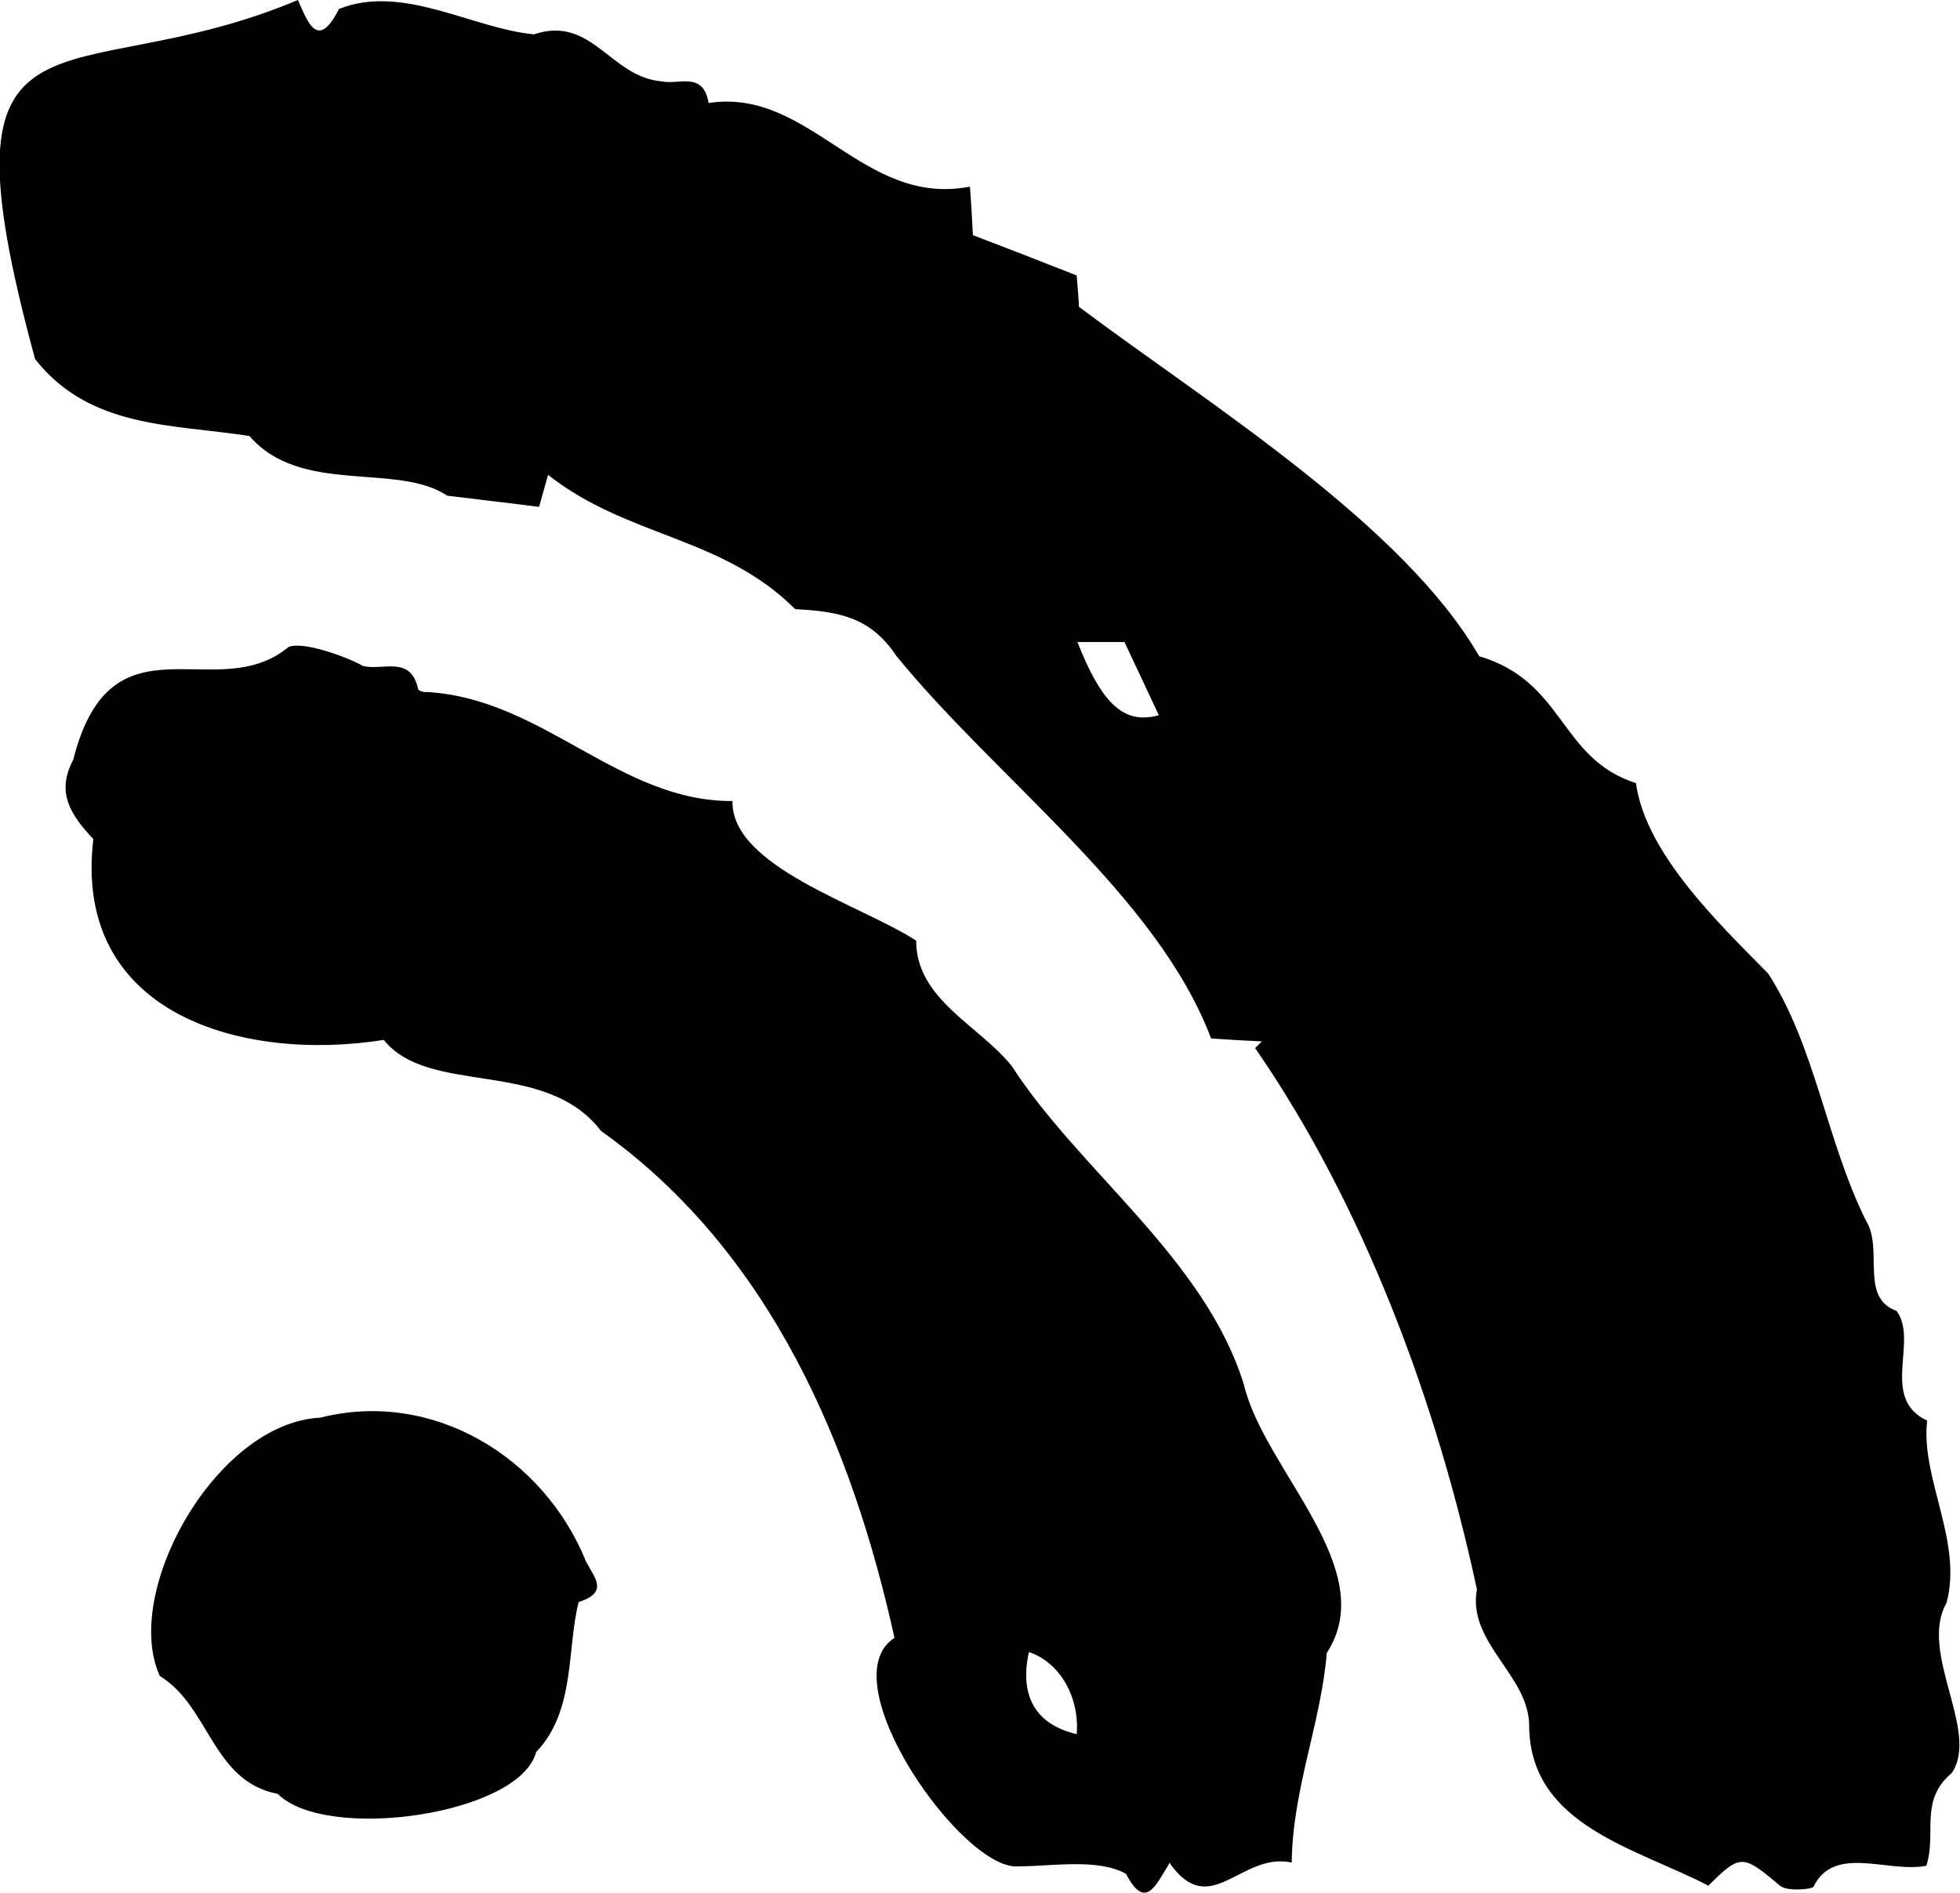
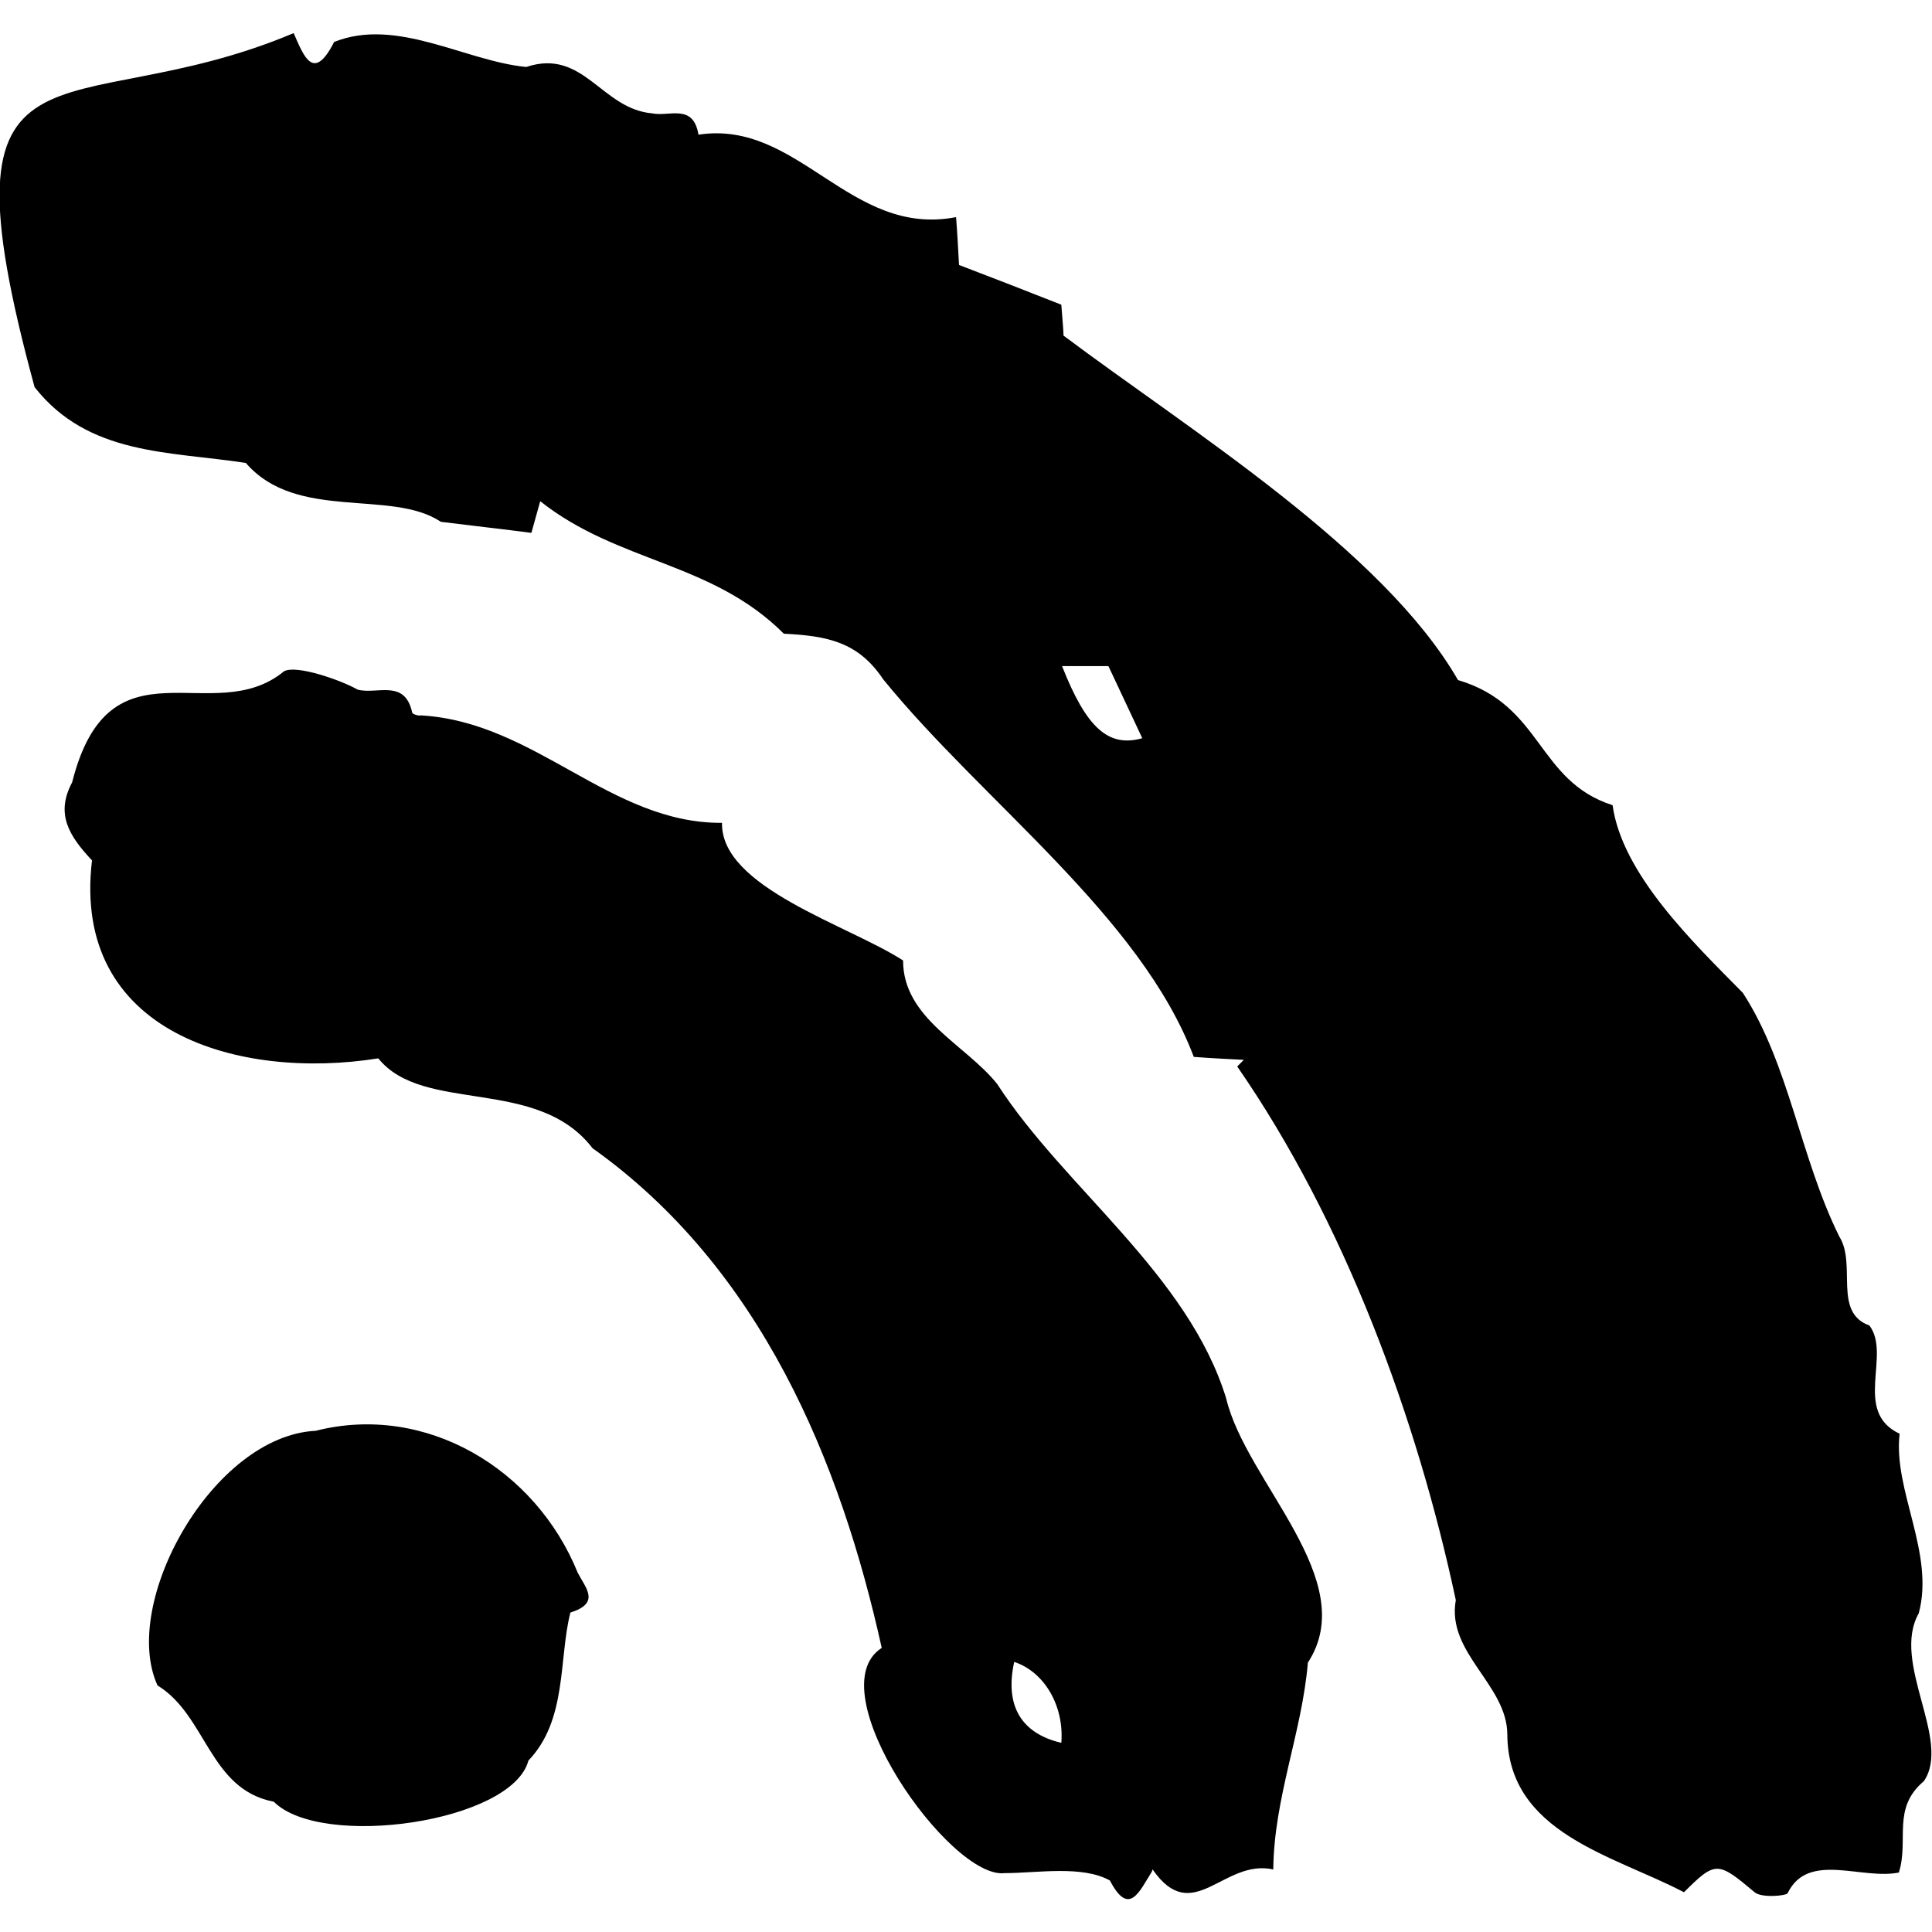
- <svg xmlns="http://www.w3.org/2000/svg" id="Layer_2" data-name="Layer 2" viewBox="0 0 26.25 25.35">
-   <g id="Layer_1-2" data-name="Layer 1">
-     <path id="rss" d="m25.81,24.99c-.51.11-1.24-.29-1.52.28-.01.04-.36.07-.45-.01-.5-.42-.53-.43-.96,0-.95-.5-2.39-.8-2.4-2.14,0-.68-.83-1.11-.7-1.83-.53-2.48-1.51-5.14-2.97-7.25.03-.03.06-.06.09-.09-.2-.01-.41-.02-.68-.04-.72-1.91-2.87-3.47-4.22-5.13-.34-.51-.76-.59-1.35-.62-.98-.98-2.25-.96-3.31-1.8-.04.15-.08.28-.12.43-.38-.05-.75-.09-1.23-.15-.67-.45-1.96,0-2.65-.8-1.04-.16-2.14-.1-2.87-1.03C-.92-.29.88,1.31,3.99,0c.14.32.27.67.55.12.85-.34,1.78.26,2.61.34.78-.26,1.02.57,1.71.63.23.05.56-.14.63.29,1.36-.21,2.06,1.4,3.5,1.12.02.25.03.47.04.65.47.18.91.35,1.39.54.01.14.03.35.03.42,1.72,1.29,4.34,2.91,5.36,4.68,1.15.34,1.07,1.37,2.1,1.7.13.94,1.1,1.87,1.77,2.55.63.97.78,2.24,1.31,3.31.24.38-.09,1.03.41,1.21.3.4-.23,1.17.41,1.47-.09.77.48,1.62.26,2.44-.38.67.45,1.72.07,2.28-.44.37-.2.8-.34,1.24ZM14.43,8.6c.33.84.63,1.11,1.09.98-.15-.32-.3-.64-.46-.98h-.63Zm1.22,16.38c-.17.27-.31.62-.57.12-.38-.21-.99-.1-1.43-.1-.74.09-2.56-2.49-1.67-3.06-.56-2.53-1.64-5.16-3.93-6.79-.75-.98-2.3-.46-2.91-1.22-1.89.3-4.17-.34-3.89-2.69-.31-.33-.5-.63-.27-1.06.51-2.02,1.91-.71,2.88-1.51.17-.09.77.12,1,.25.26.07.64-.15.74.31,0,.02.08.05.12.04,1.56.09,2.57,1.47,4.09,1.46-.02.88,1.72,1.39,2.46,1.87,0,.79.85,1.14,1.28,1.68.91,1.41,2.59,2.58,3.11,4.27.27,1.14,1.84,2.47,1.11,3.59-.08.95-.46,1.83-.47,2.81-.68-.15-1.09.79-1.64,0Zm-1.87-2.85c-.13.59.09.97.64,1.1.04-.49-.22-.96-.64-1.1Zm-6.6,1.34c.53-.55.41-1.39.57-2.01.41-.13.21-.33.1-.54-.57-1.41-2.06-2.31-3.56-1.93-1.4.07-2.66,2.34-2.15,3.46.67.41.7,1.41,1.58,1.58.65.65,3.24.28,3.46-.56Z" />
-   </g>
+ <svg width="0.8em" height="0.8em" viewBox="0 0 26.25 25.35" aria-hidden="true">
+   <path id="rss" d="m25.81,24.99c-.51.11-1.24-.29-1.52.28-.01.04-.36.07-.45-.01-.5-.42-.53-.43-.96,0-.95-.5-2.39-.8-2.4-2.14,0-.68-.83-1.11-.7-1.83-.53-2.48-1.51-5.14-2.97-7.25.03-.03.06-.06.09-.09-.2-.01-.41-.02-.68-.04-.72-1.91-2.87-3.47-4.22-5.13-.34-.51-.76-.59-1.35-.62-.98-.98-2.25-.96-3.31-1.8-.04.15-.08.28-.12.43-.38-.05-.75-.09-1.23-.15-.67-.45-1.96,0-2.65-.8-1.04-.16-2.14-.1-2.87-1.03C-.92-.29.88,1.31,3.99,0c.14.32.27.67.55.12.85-.34,1.78.26,2.61.34.78-.26,1.02.57,1.71.63.23.05.56-.14.63.29,1.36-.21,2.06,1.4,3.5,1.12.02.25.03.47.04.65.47.18.91.35,1.39.54.01.14.03.35.03.42,1.72,1.29,4.34,2.91,5.36,4.68,1.15.34,1.07,1.37,2.1,1.7.13.94,1.1,1.87,1.77,2.55.63.97.78,2.24,1.31,3.31.24.38-.09,1.03.41,1.21.3.4-.23,1.17.41,1.47-.09.77.48,1.62.26,2.44-.38.67.45,1.72.07,2.28-.44.37-.2.8-.34,1.24ZM14.43,8.6c.33.84.63,1.11,1.09.98-.15-.32-.3-.64-.46-.98h-.63Zm1.22,16.38c-.17.27-.31.62-.57.12-.38-.21-.99-.1-1.43-.1-.74.09-2.56-2.49-1.67-3.06-.56-2.53-1.64-5.16-3.93-6.79-.75-.98-2.3-.46-2.91-1.22-1.89.3-4.17-.34-3.89-2.69-.31-.33-.5-.63-.27-1.06.51-2.02,1.91-.71,2.88-1.51.17-.09.77.12,1,.25.26.07.64-.15.74.31,0,.02.08.05.12.04,1.56.09,2.57,1.47,4.09,1.46-.02.88,1.72,1.39,2.46,1.87,0,.79.85,1.14,1.28,1.68.91,1.41,2.59,2.58,3.11,4.27.27,1.14,1.84,2.47,1.11,3.59-.08.95-.46,1.83-.47,2.81-.68-.15-1.09.79-1.64,0Zm-1.87-2.85c-.13.59.09.97.64,1.1.04-.49-.22-.96-.64-1.1Zm-6.6,1.34c.53-.55.41-1.39.57-2.01.41-.13.21-.33.1-.54-.57-1.41-2.06-2.31-3.56-1.93-1.4.07-2.66,2.34-2.15,3.46.67.41.7,1.41,1.58,1.58.65.65,3.24.28,3.46-.56Z" fill="currentColor" />
</svg>
